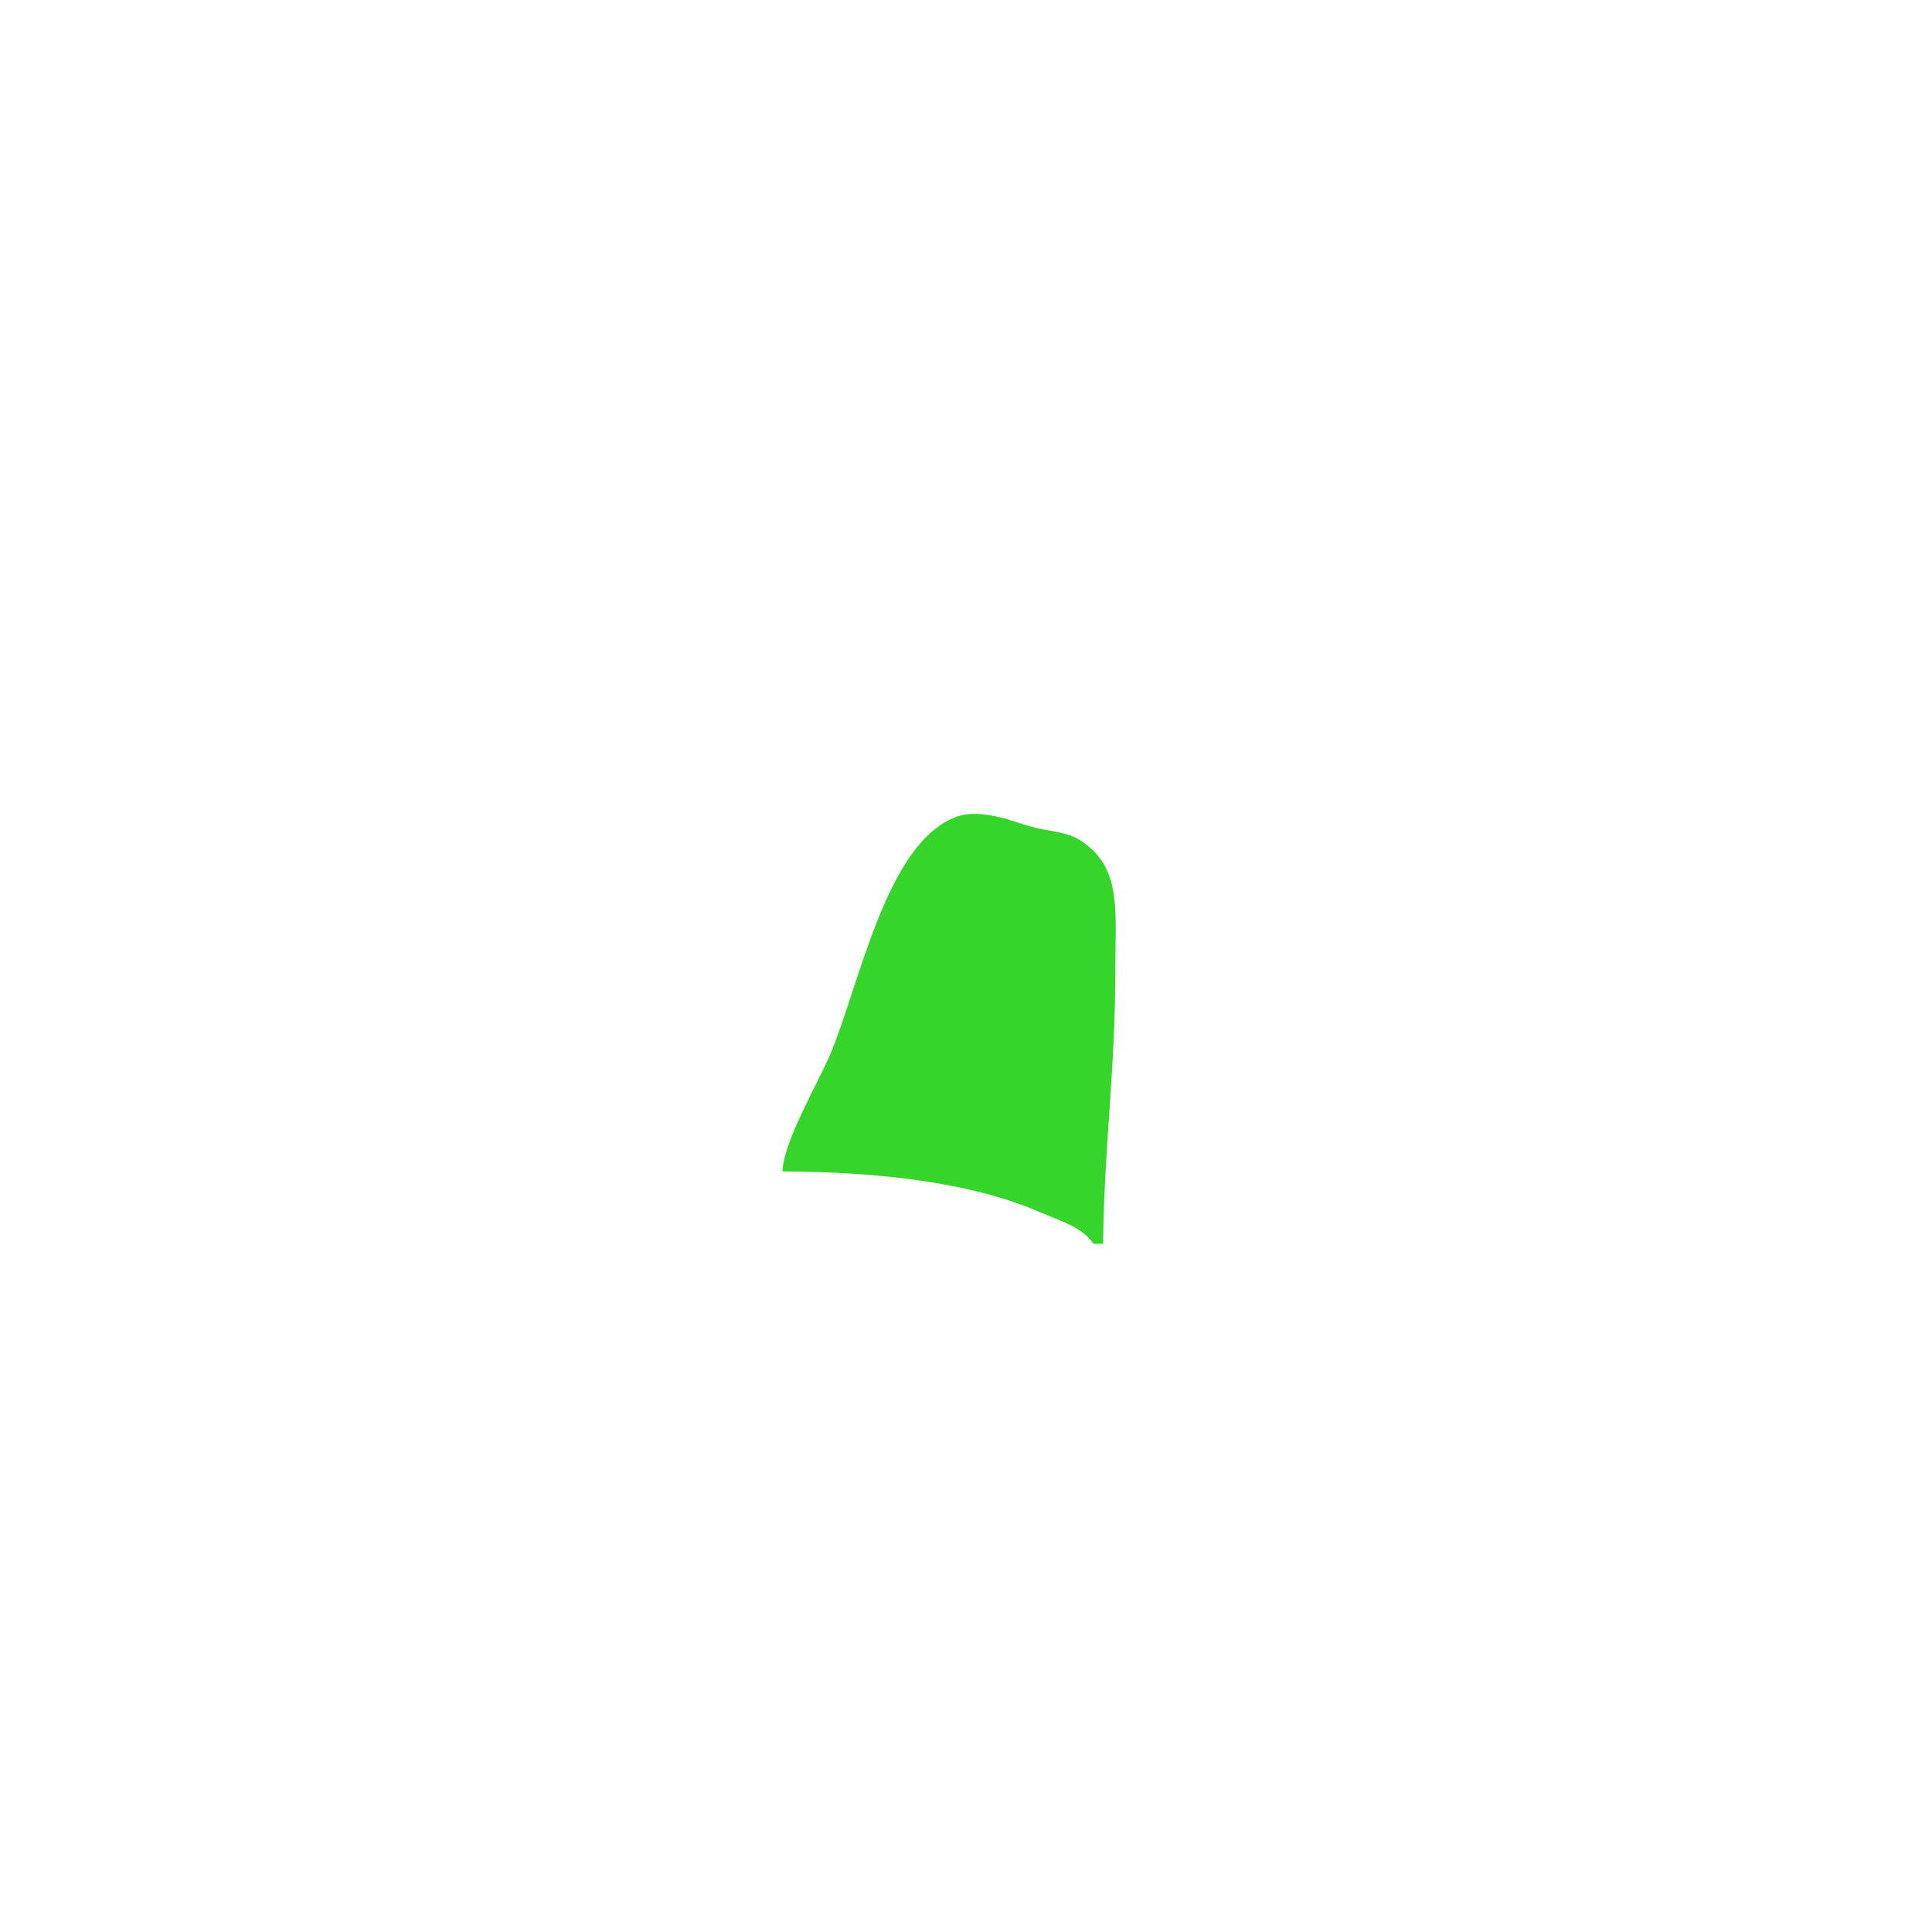
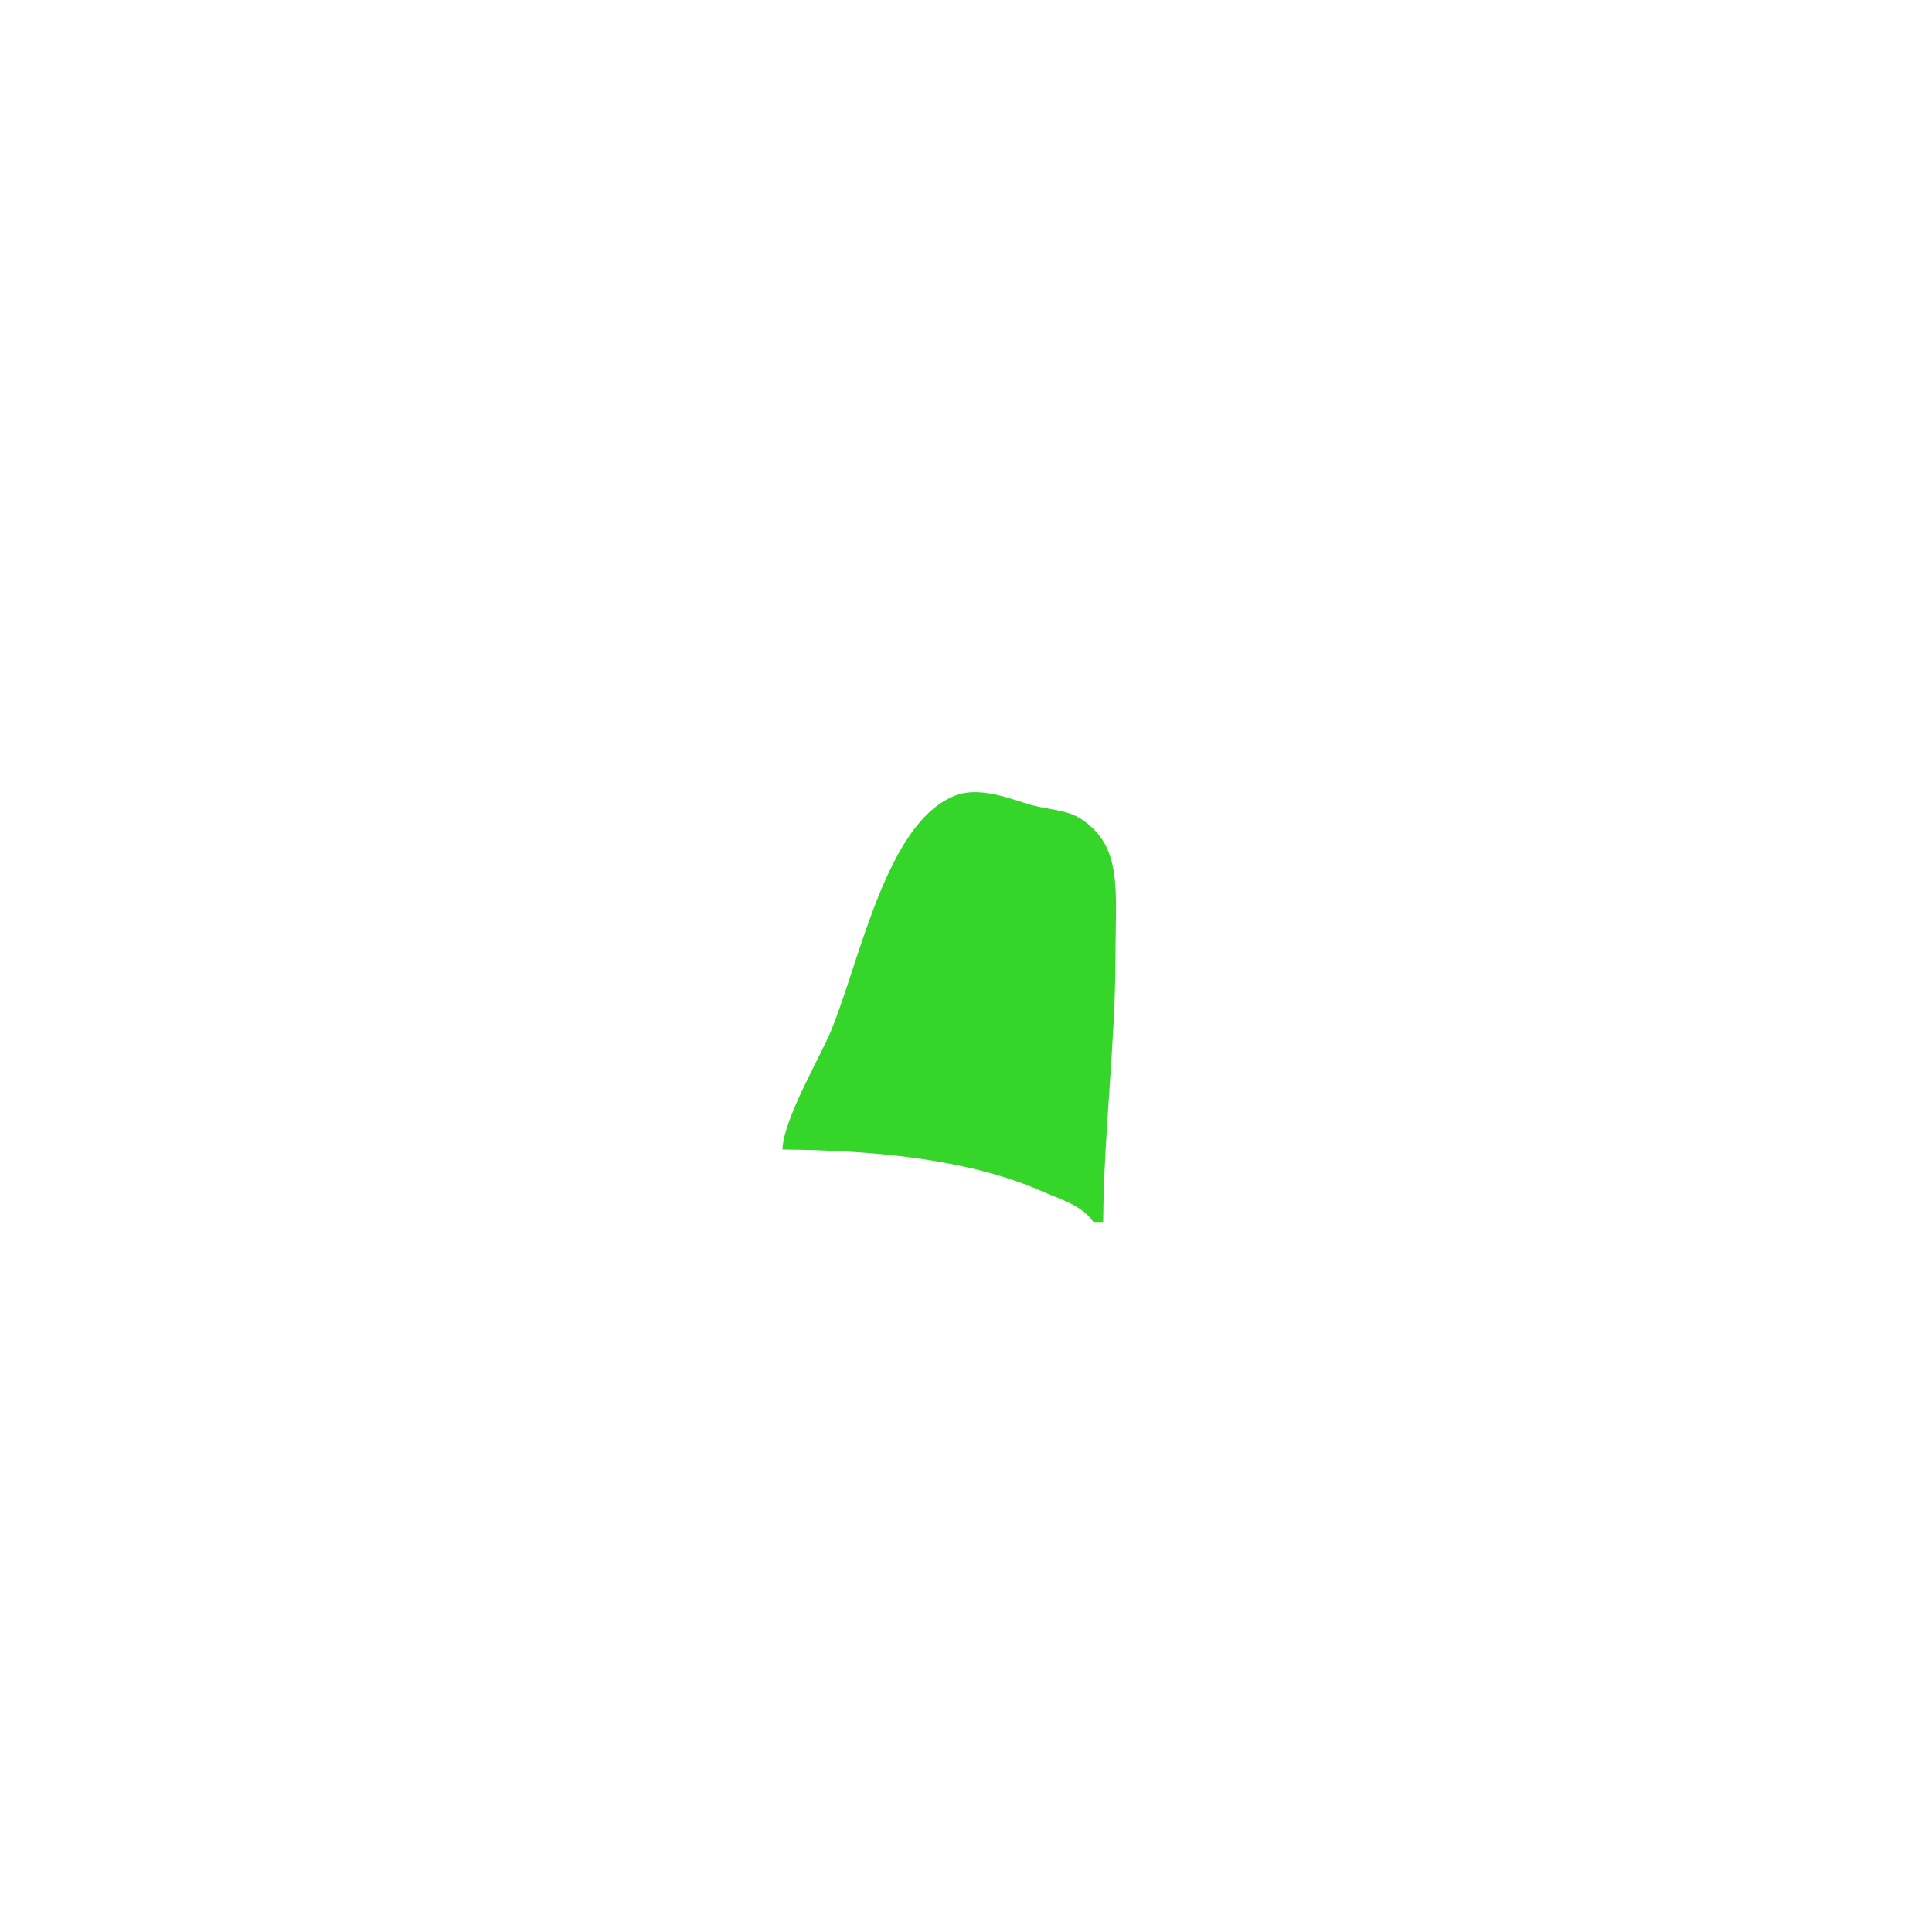
- <svg xmlns="http://www.w3.org/2000/svg" width="800" height="800" viewBox="0 0 800 800">
-   <defs>
-     <style>
-       .cls-1 {
-         fill: #35d629;
-         fill-rule: evenodd;
-       }
-     </style>
-   </defs>
-   <path id="形状_1" data-name="形状 1" class="cls-1" d="M456.79,515H452.8c-5.064-7.092-13.365-9.247-21.965-12.979C402.357,489.664,365.059,485.315,324,485.047c0.4-12.467,15.126-37.252,19.968-48.922,12.344-29.751,23.194-87.159,51.918-97.846,10.484-3.9,24.44,2.206,30.951,3.994,8.143,2.236,14.906,1.939,20.967,5.99,17.132,11.453,13.981,29.17,13.978,56.911C461.777,442.133,457.1,476.86,456.79,515Z" />
+ <svg xmlns="http://www.w3.org/2000/svg" version="1.1" id="图层_1" x="0px" y="0px" viewBox="94 -4 800 800" style="enable-background:new 94 -4 800 800;" xml:space="preserve">
+   <style type="text/css">
+ 	.st0{fill:#35D629;}
+ </style>
+   <path id="形状_1" class="st0" d="M550.8,502h-4c-5.1-7.1-13.4-9.2-22-13c-28.5-12.4-65.8-16.7-106.8-17  c0.4-12.5,15.1-37.3,20-48.9c12.3-29.8,23.2-87.2,51.9-97.8c10.5-3.9,24.4,2.2,31,4c8.1,2.2,14.9,1.9,21,6  c17.1,11.5,14,29.2,14,56.9C555.8,429.1,551.1,463.9,550.8,502z" />
</svg>
